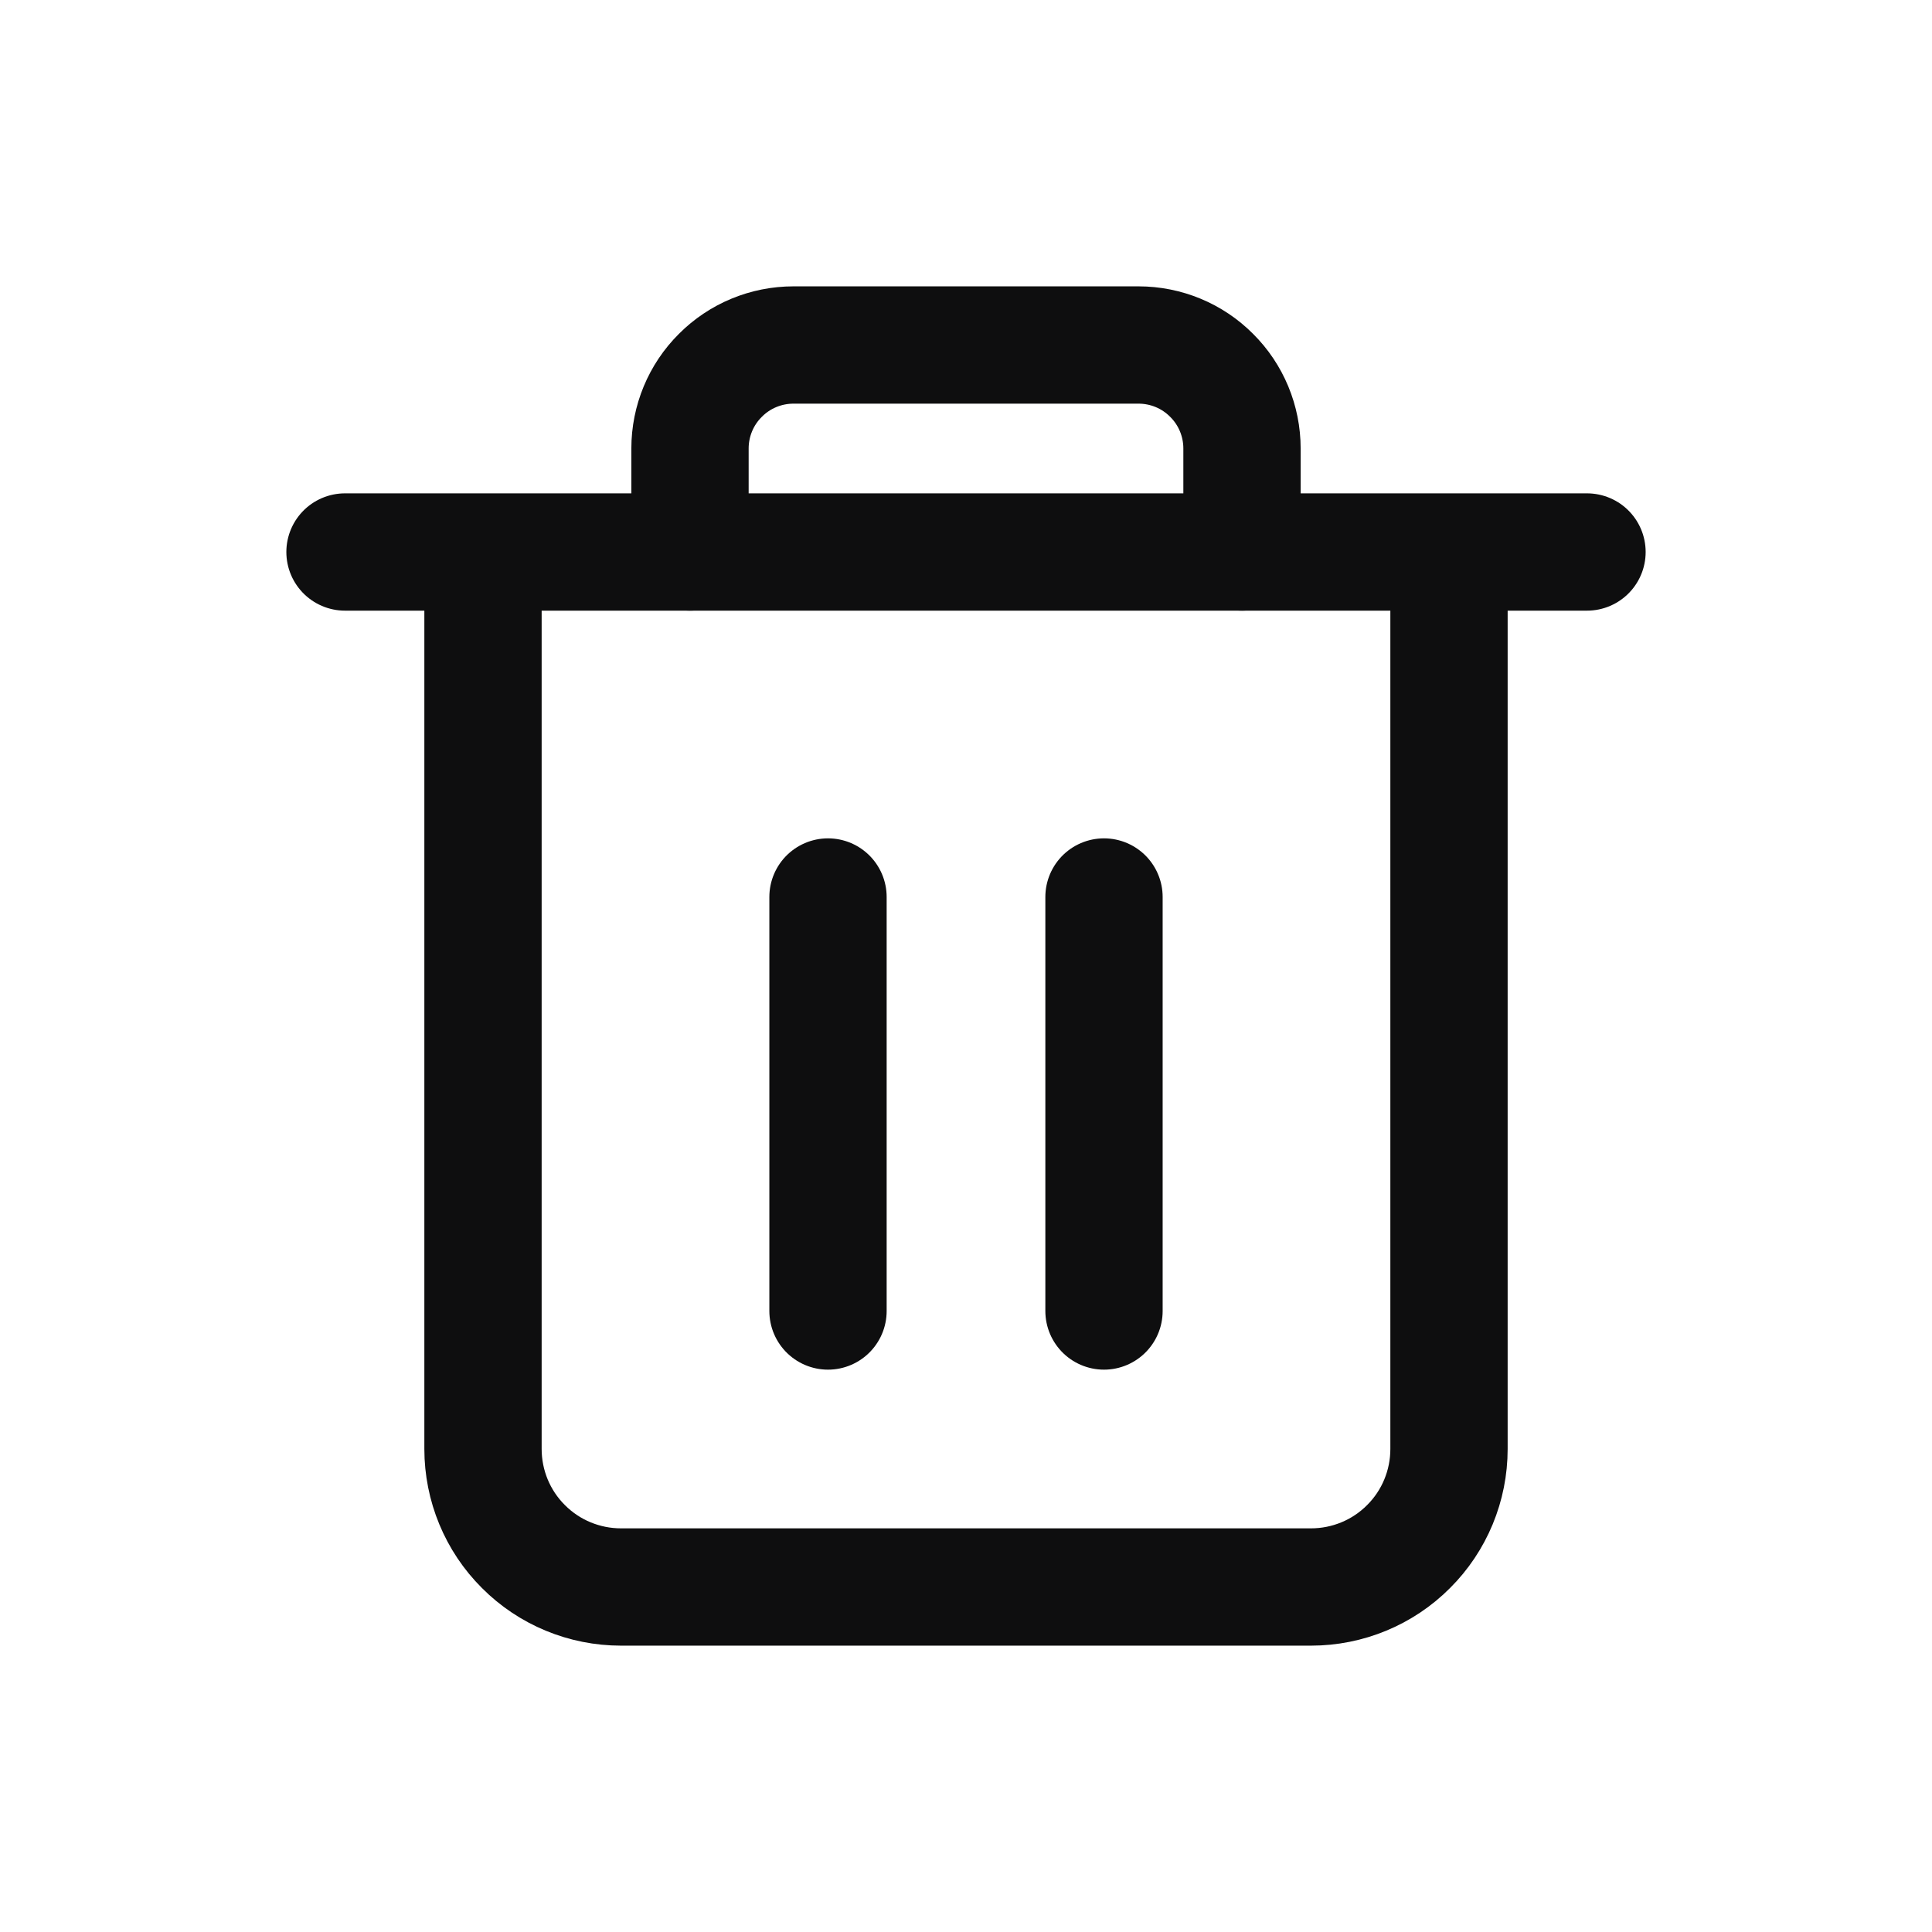
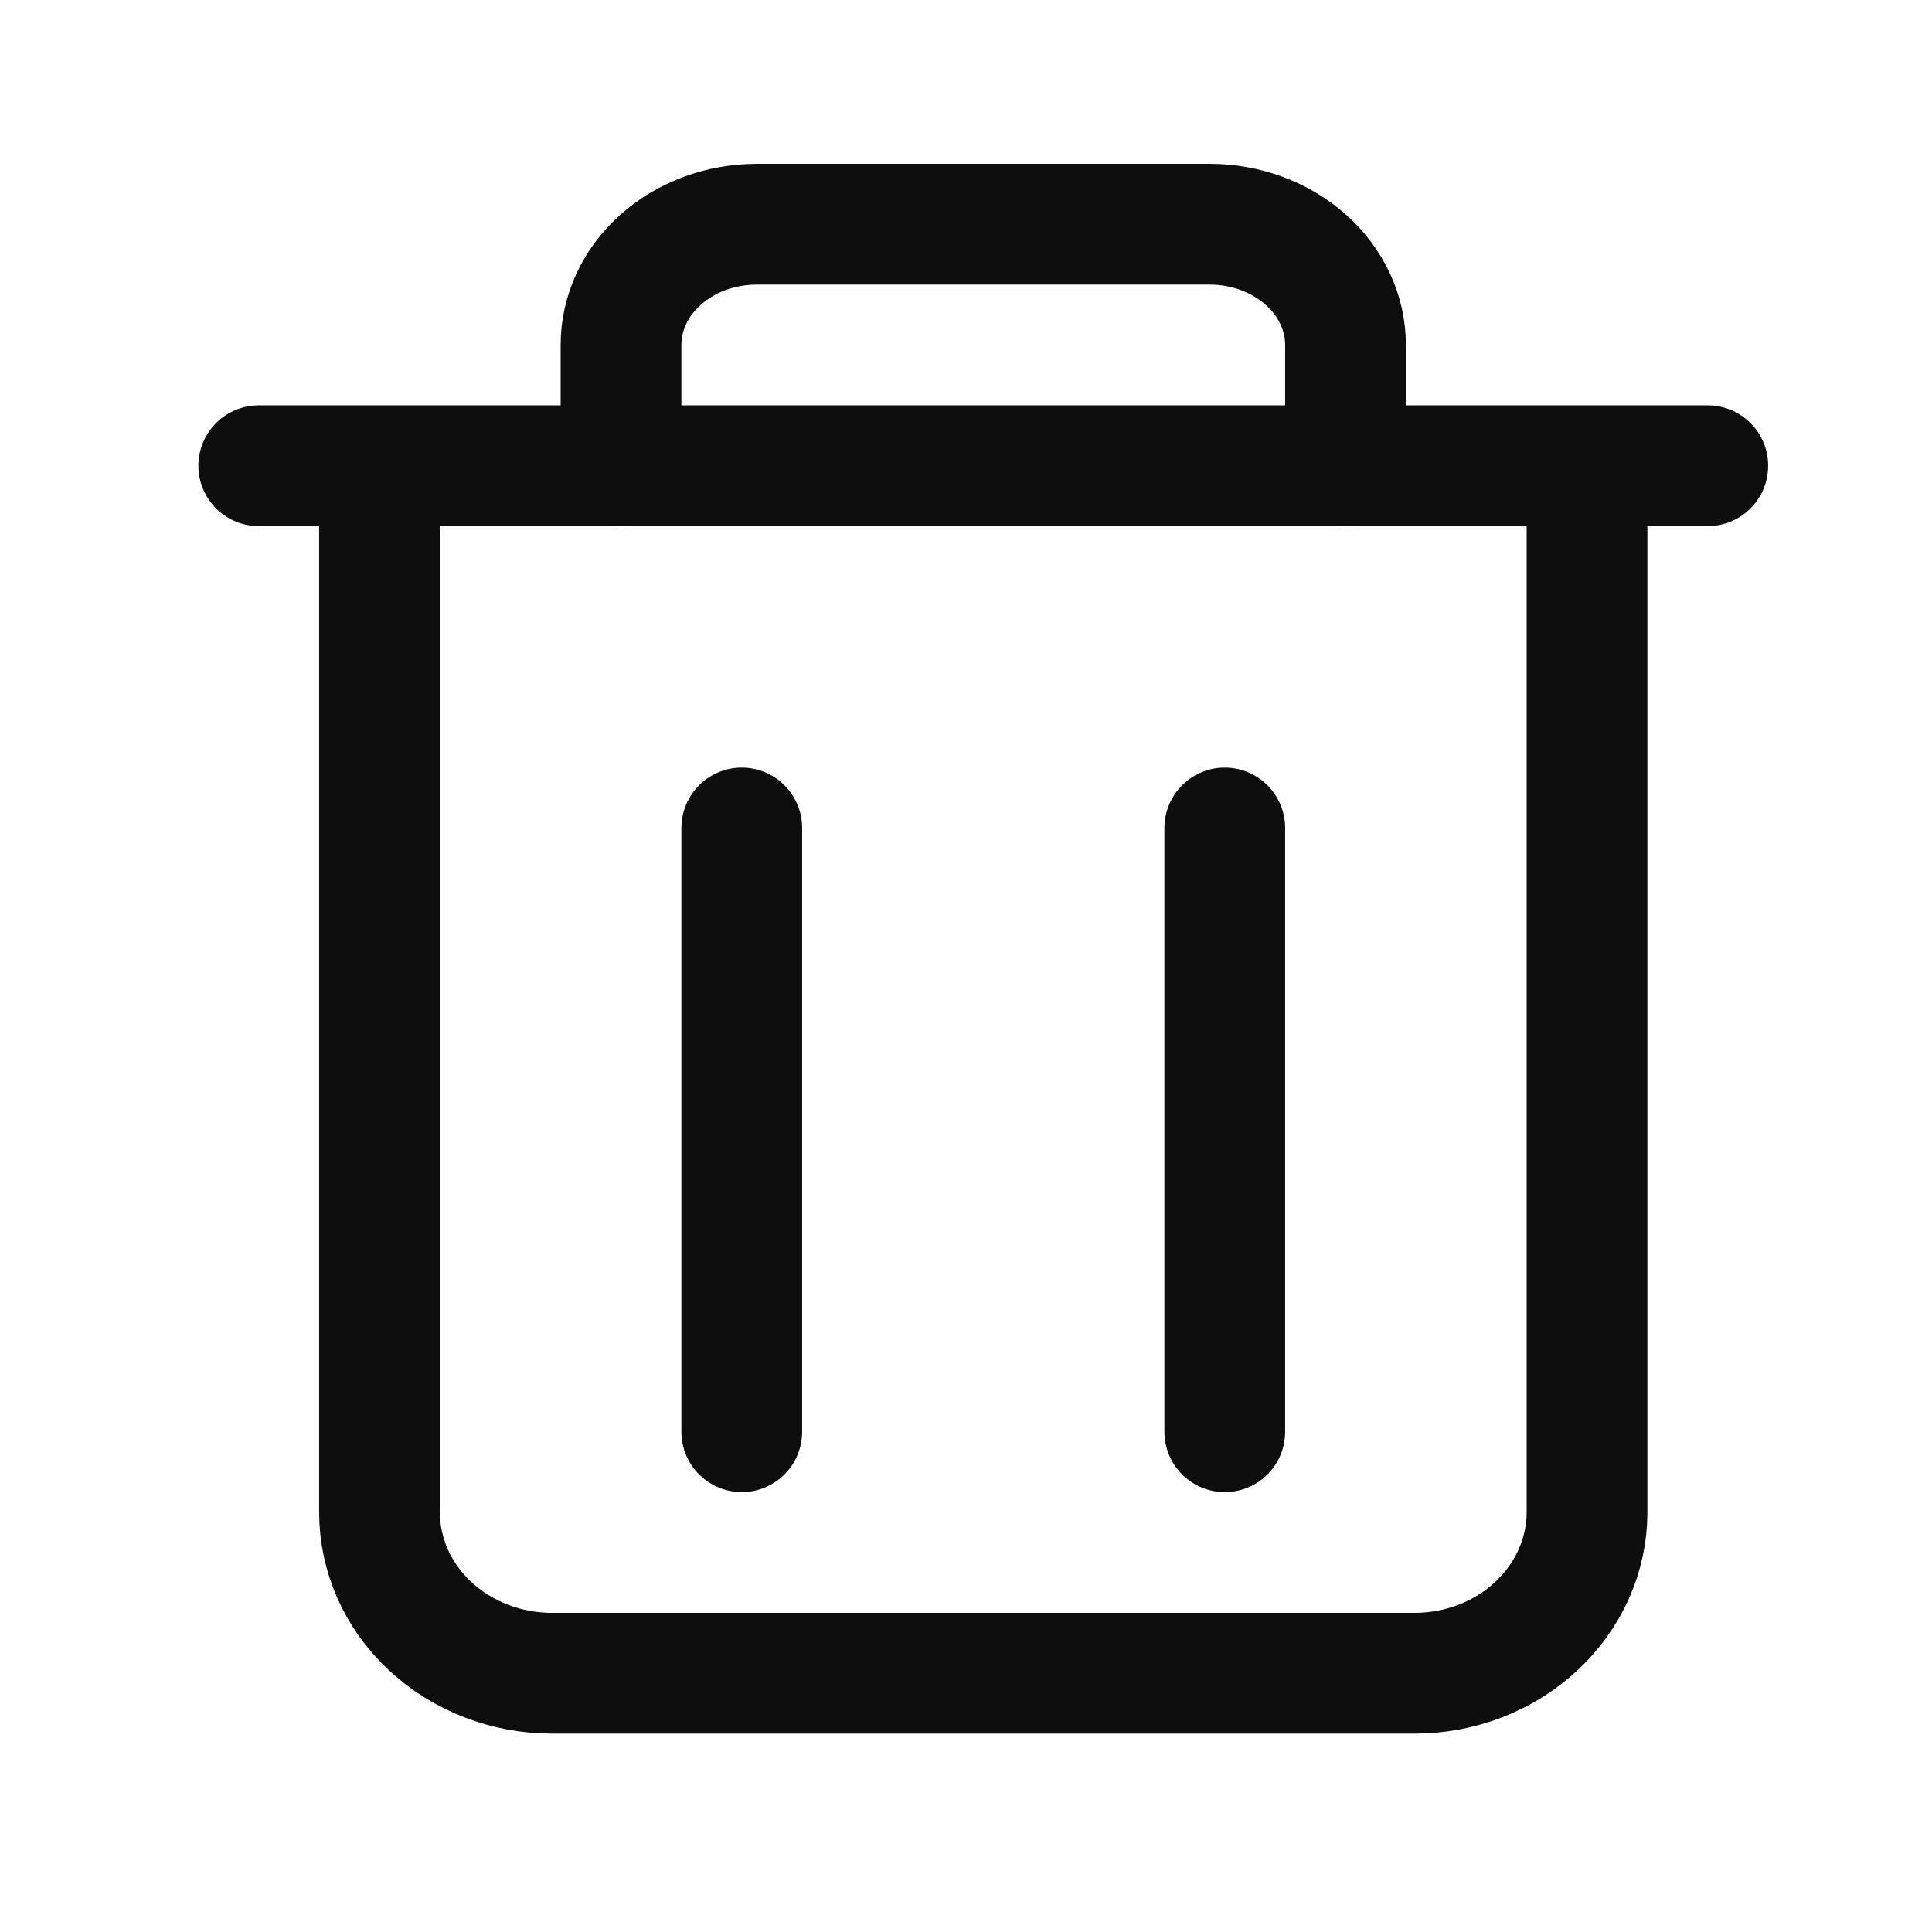
- <svg xmlns="http://www.w3.org/2000/svg" width="14" height="14" viewBox="0 0 14 14" fill="none">
-   <path d="M2.5 4H11.5" stroke="#0E0E0F" stroke-width="0.85" stroke-linecap="round" />
-   <path d="M5 4V3.25C5 3.051 5.079 2.86 5.22 2.72C5.36 2.579 5.551 2.5 5.75 2.5H8.25C8.449 2.5 8.64 2.579 8.78 2.72C8.921 2.86 9 3.051 9 3.25V4" stroke="#0E0E0F" stroke-width="0.85" stroke-linecap="round" />
-   <path d="M10.5 4V10.5C10.5 10.765 10.395 11.02 10.207 11.207C10.02 11.395 9.765 11.5 9.5 11.5H4.5C4.235 11.5 3.98 11.395 3.793 11.207C3.605 11.02 3.5 10.765 3.5 10.5V4" stroke="#0E0E0F" stroke-width="0.85" stroke-linejoin="round" />
-   <path d="M6 6.5V9.5M8 6.5V9.5" stroke="#0E0E0F" stroke-width="0.85" stroke-linecap="round" />
+ <svg xmlns="http://www.w3.org/2000/svg" width="16" height="16" viewBox="0 0 16 16" fill="none">
+   <path d="M2.143 3.857H14.143" stroke="#0E0E0F" stroke-linecap="round" />
+   <path d="M5.143 3.857V2.857C5.143 2.592 5.261 2.337 5.472 2.15C5.683 1.962 5.969 1.857 6.268 1.857H10.018C10.316 1.857 10.602 1.962 10.813 2.15C11.024 2.337 11.143 2.592 11.143 2.857V3.857" stroke="#0E0E0F" stroke-linecap="round" />
+   <path d="M13.143 3.857V12.524C13.143 12.877 12.992 13.216 12.724 13.466C12.457 13.716 12.093 13.857 11.714 13.857H4.571C4.193 13.857 3.829 13.716 3.561 13.466C3.293 13.216 3.143 12.877 3.143 12.524V3.857" stroke="#0E0E0F" stroke-linejoin="round" />
+   <path d="M6.143 6.857V11.857M10.143 6.857V11.857" stroke="#0E0E0F" stroke-linecap="round" />
</svg>
